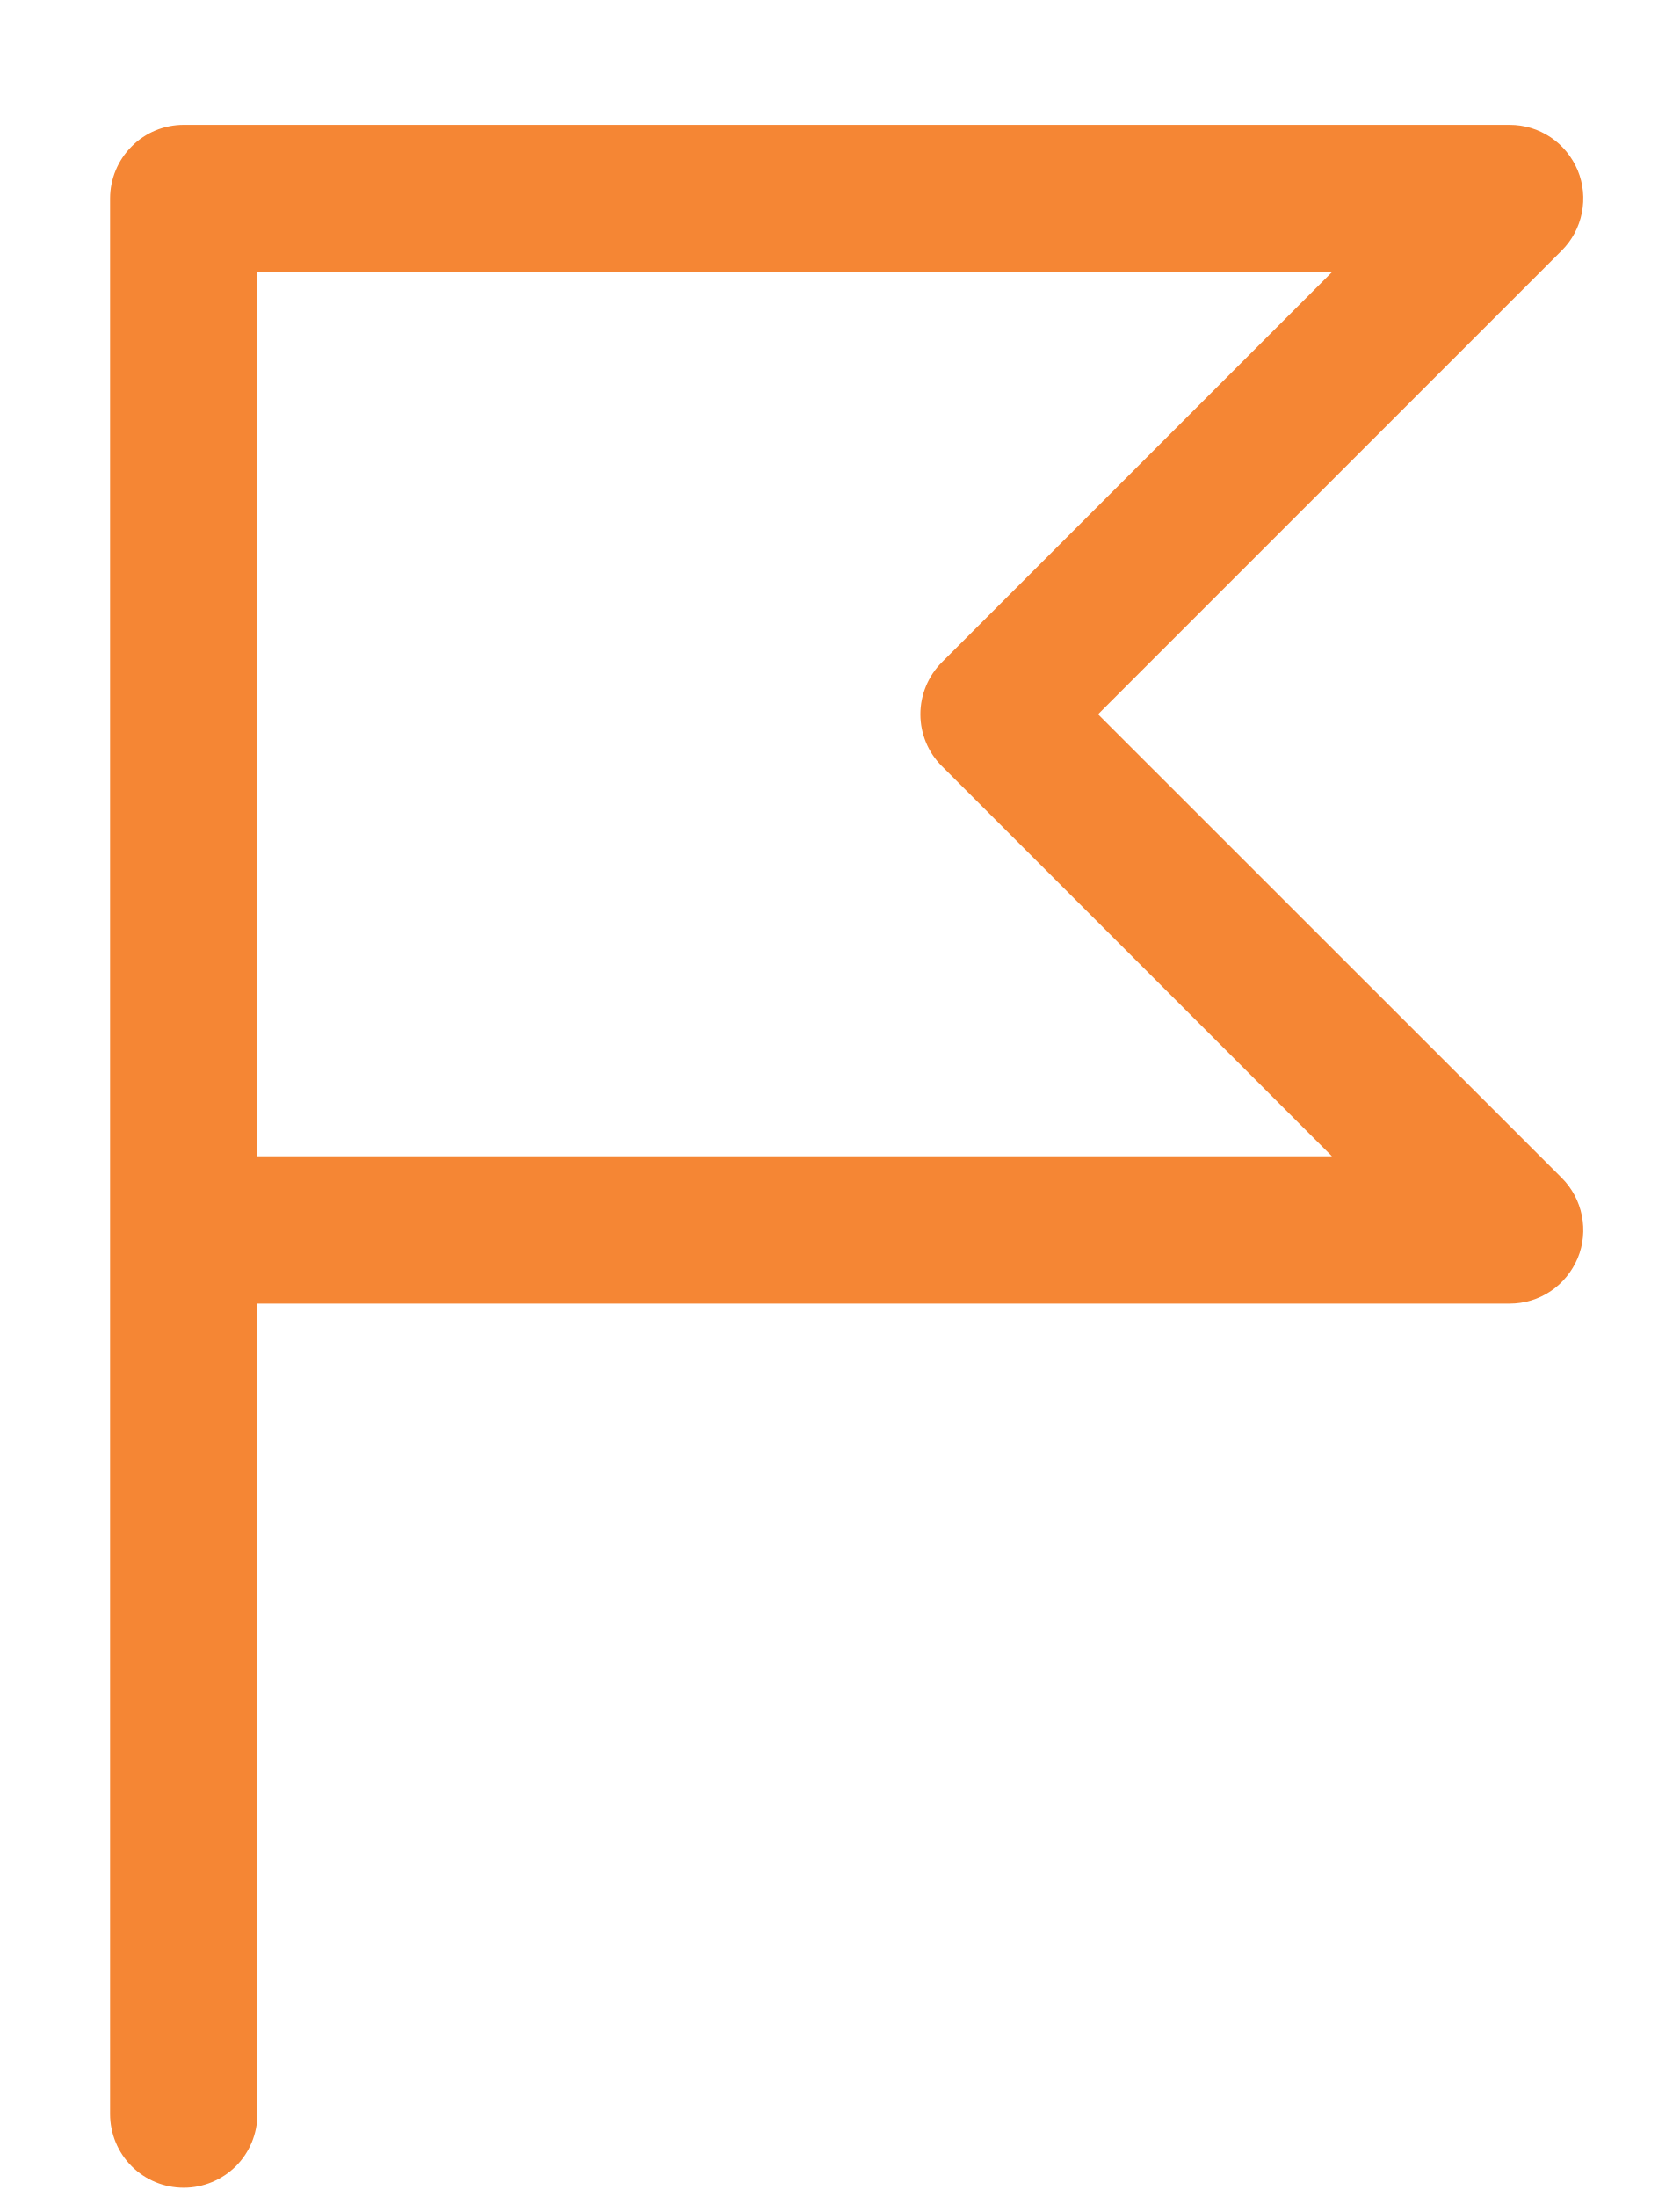
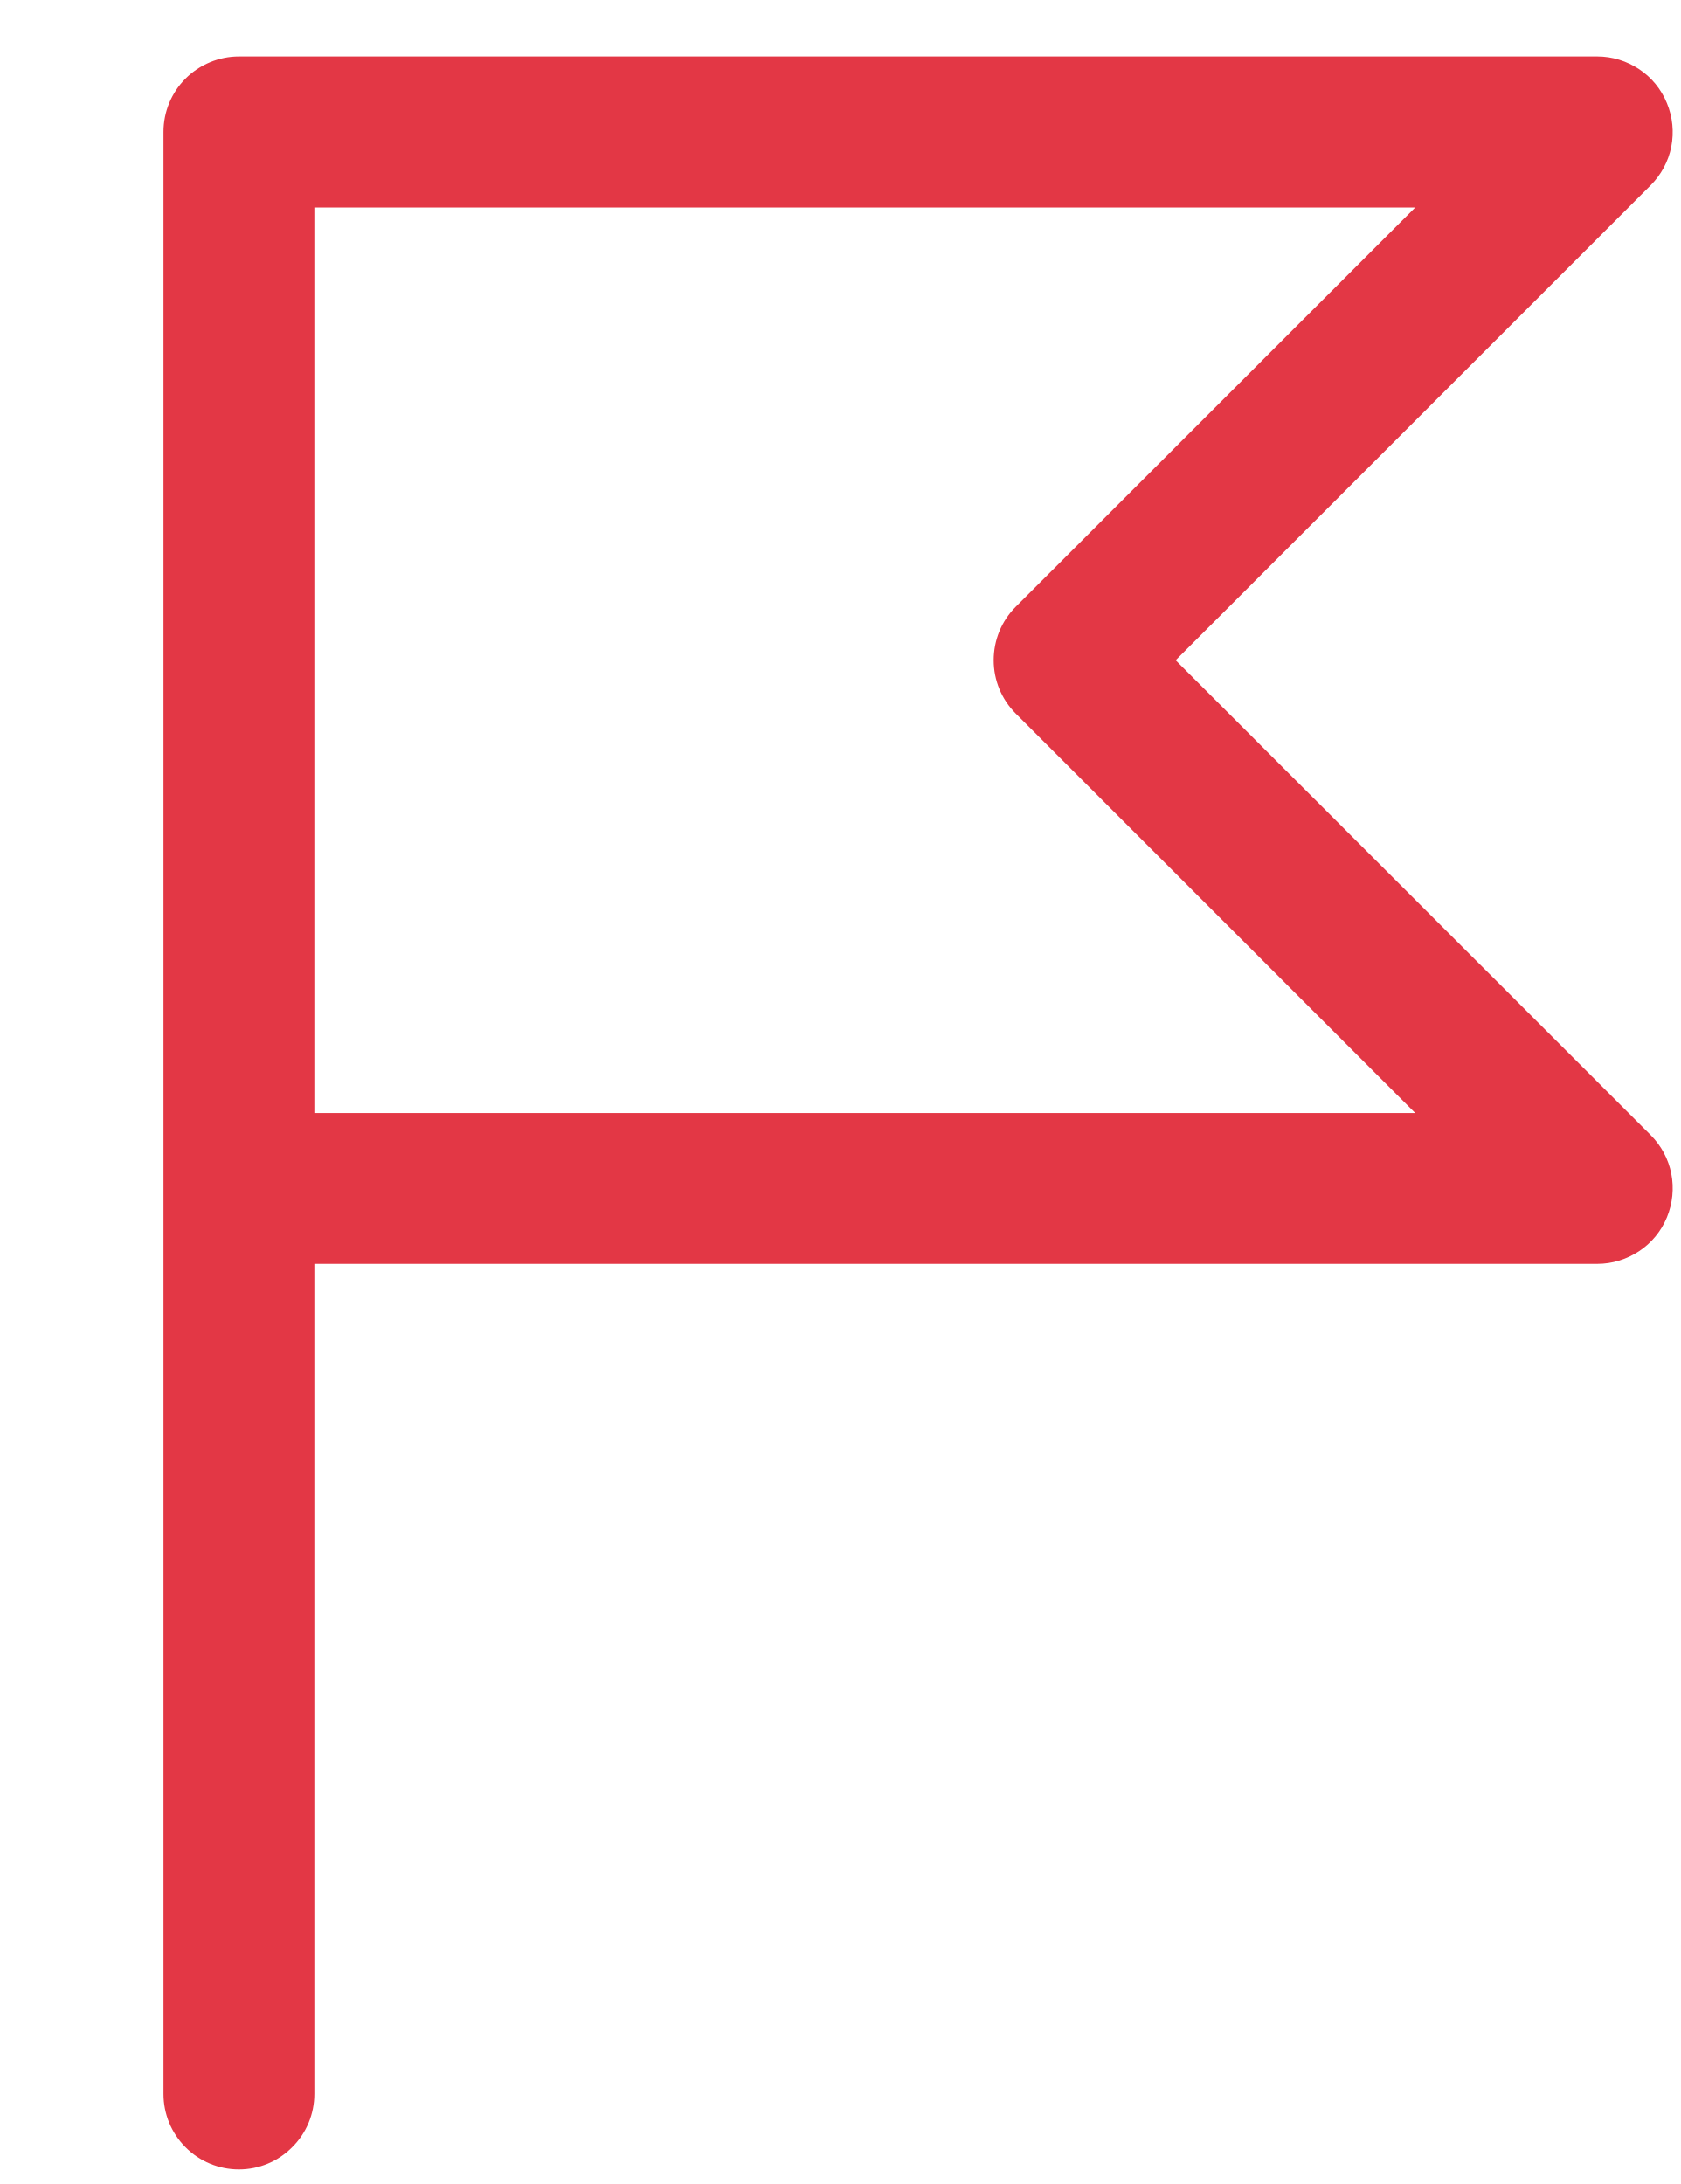
- <svg xmlns="http://www.w3.org/2000/svg" width="13" height="17" viewBox="0 0 13 17" fill="none">
-   <path fill-rule="evenodd" clip-rule="evenodd" d="M1.422 0.966C1.27 0.966 1.125 1.026 1.019 1.133C0.912 1.24 0.852 1.385 0.852 1.536V16.358C0.852 16.51 0.912 16.655 1.019 16.762C1.125 16.868 1.27 16.928 1.422 16.928C1.573 16.928 1.718 16.868 1.825 16.762C1.932 16.655 1.992 16.51 1.992 16.358V10.087H11.683C11.796 10.087 11.906 10.054 12 9.991C12.094 9.928 12.166 9.839 12.21 9.735C12.253 9.631 12.264 9.517 12.242 9.406C12.22 9.296 12.166 9.194 12.086 9.114L8.498 5.527L12.086 1.939C12.166 1.859 12.22 1.758 12.242 1.647C12.264 1.536 12.253 1.422 12.21 1.318C12.166 1.214 12.094 1.125 12 1.062C11.906 0.999 11.796 0.966 11.683 0.966H1.422ZM1.992 8.947V2.106H10.308L7.29 5.124C7.183 5.231 7.123 5.376 7.123 5.527C7.123 5.678 7.183 5.823 7.29 5.929L10.308 8.947H1.992Z" fill="#F58634" />
+ <svg xmlns="http://www.w3.org/2000/svg" width="10" height="13" viewBox="0 0 10 13" fill="none">
+   <path fill-rule="evenodd" clip-rule="evenodd" d="M1.422 0.336C1.303 0.336 1.188 0.384 1.104 0.468C1.02 0.552 0.973 0.666 0.973 0.785V12.464C0.973 12.583 1.02 12.697 1.104 12.781C1.188 12.866 1.303 12.913 1.422 12.913C1.541 12.913 1.655 12.866 1.739 12.781C1.824 12.697 1.871 12.583 1.871 12.464V7.523H9.507C9.596 7.523 9.682 7.496 9.756 7.447C9.83 7.398 9.887 7.328 9.921 7.246C9.955 7.163 9.964 7.073 9.947 6.986C9.93 6.899 9.887 6.819 9.824 6.756L6.997 3.93L9.824 1.103C9.887 1.04 9.93 0.96 9.947 0.873C9.964 0.786 9.955 0.696 9.921 0.614C9.887 0.531 9.83 0.461 9.756 0.412C9.682 0.363 9.596 0.336 9.507 0.336H1.422ZM1.871 6.625V1.235H8.423L6.045 3.612C5.961 3.696 5.914 3.81 5.914 3.93C5.914 4.049 5.961 4.163 6.045 4.247L8.423 6.625H1.871Z" fill="#E33745" />
</svg>
